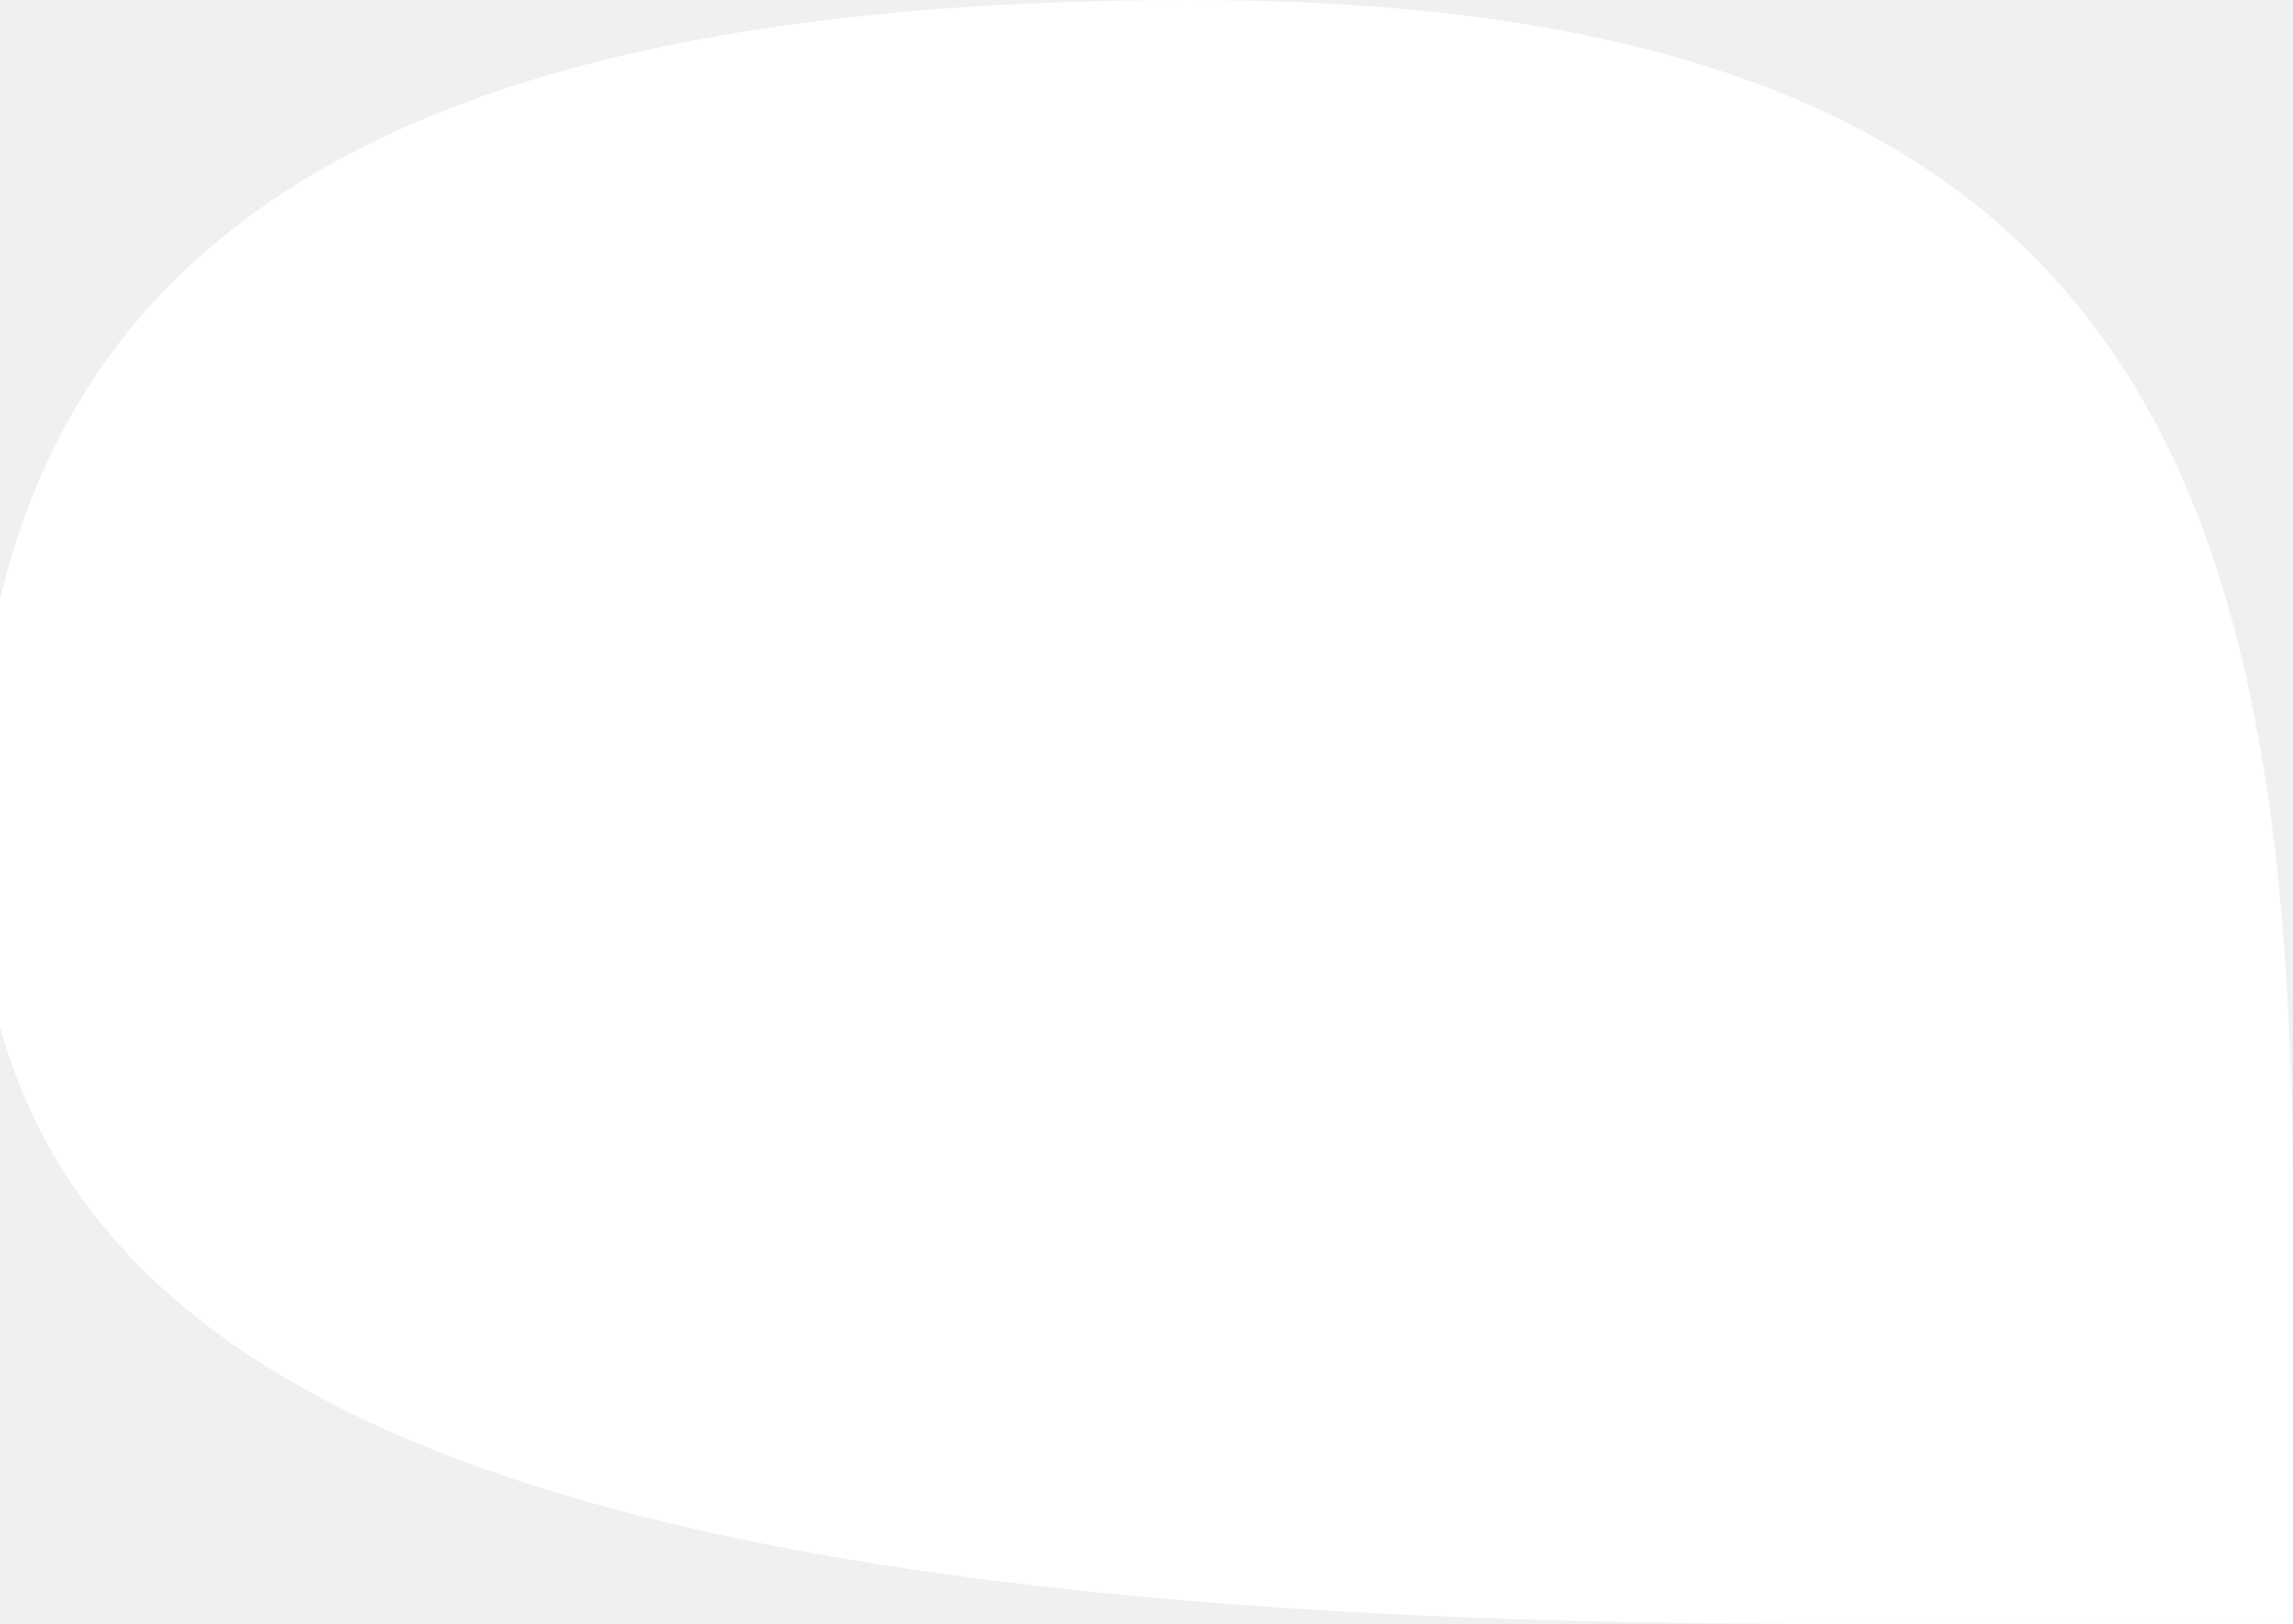
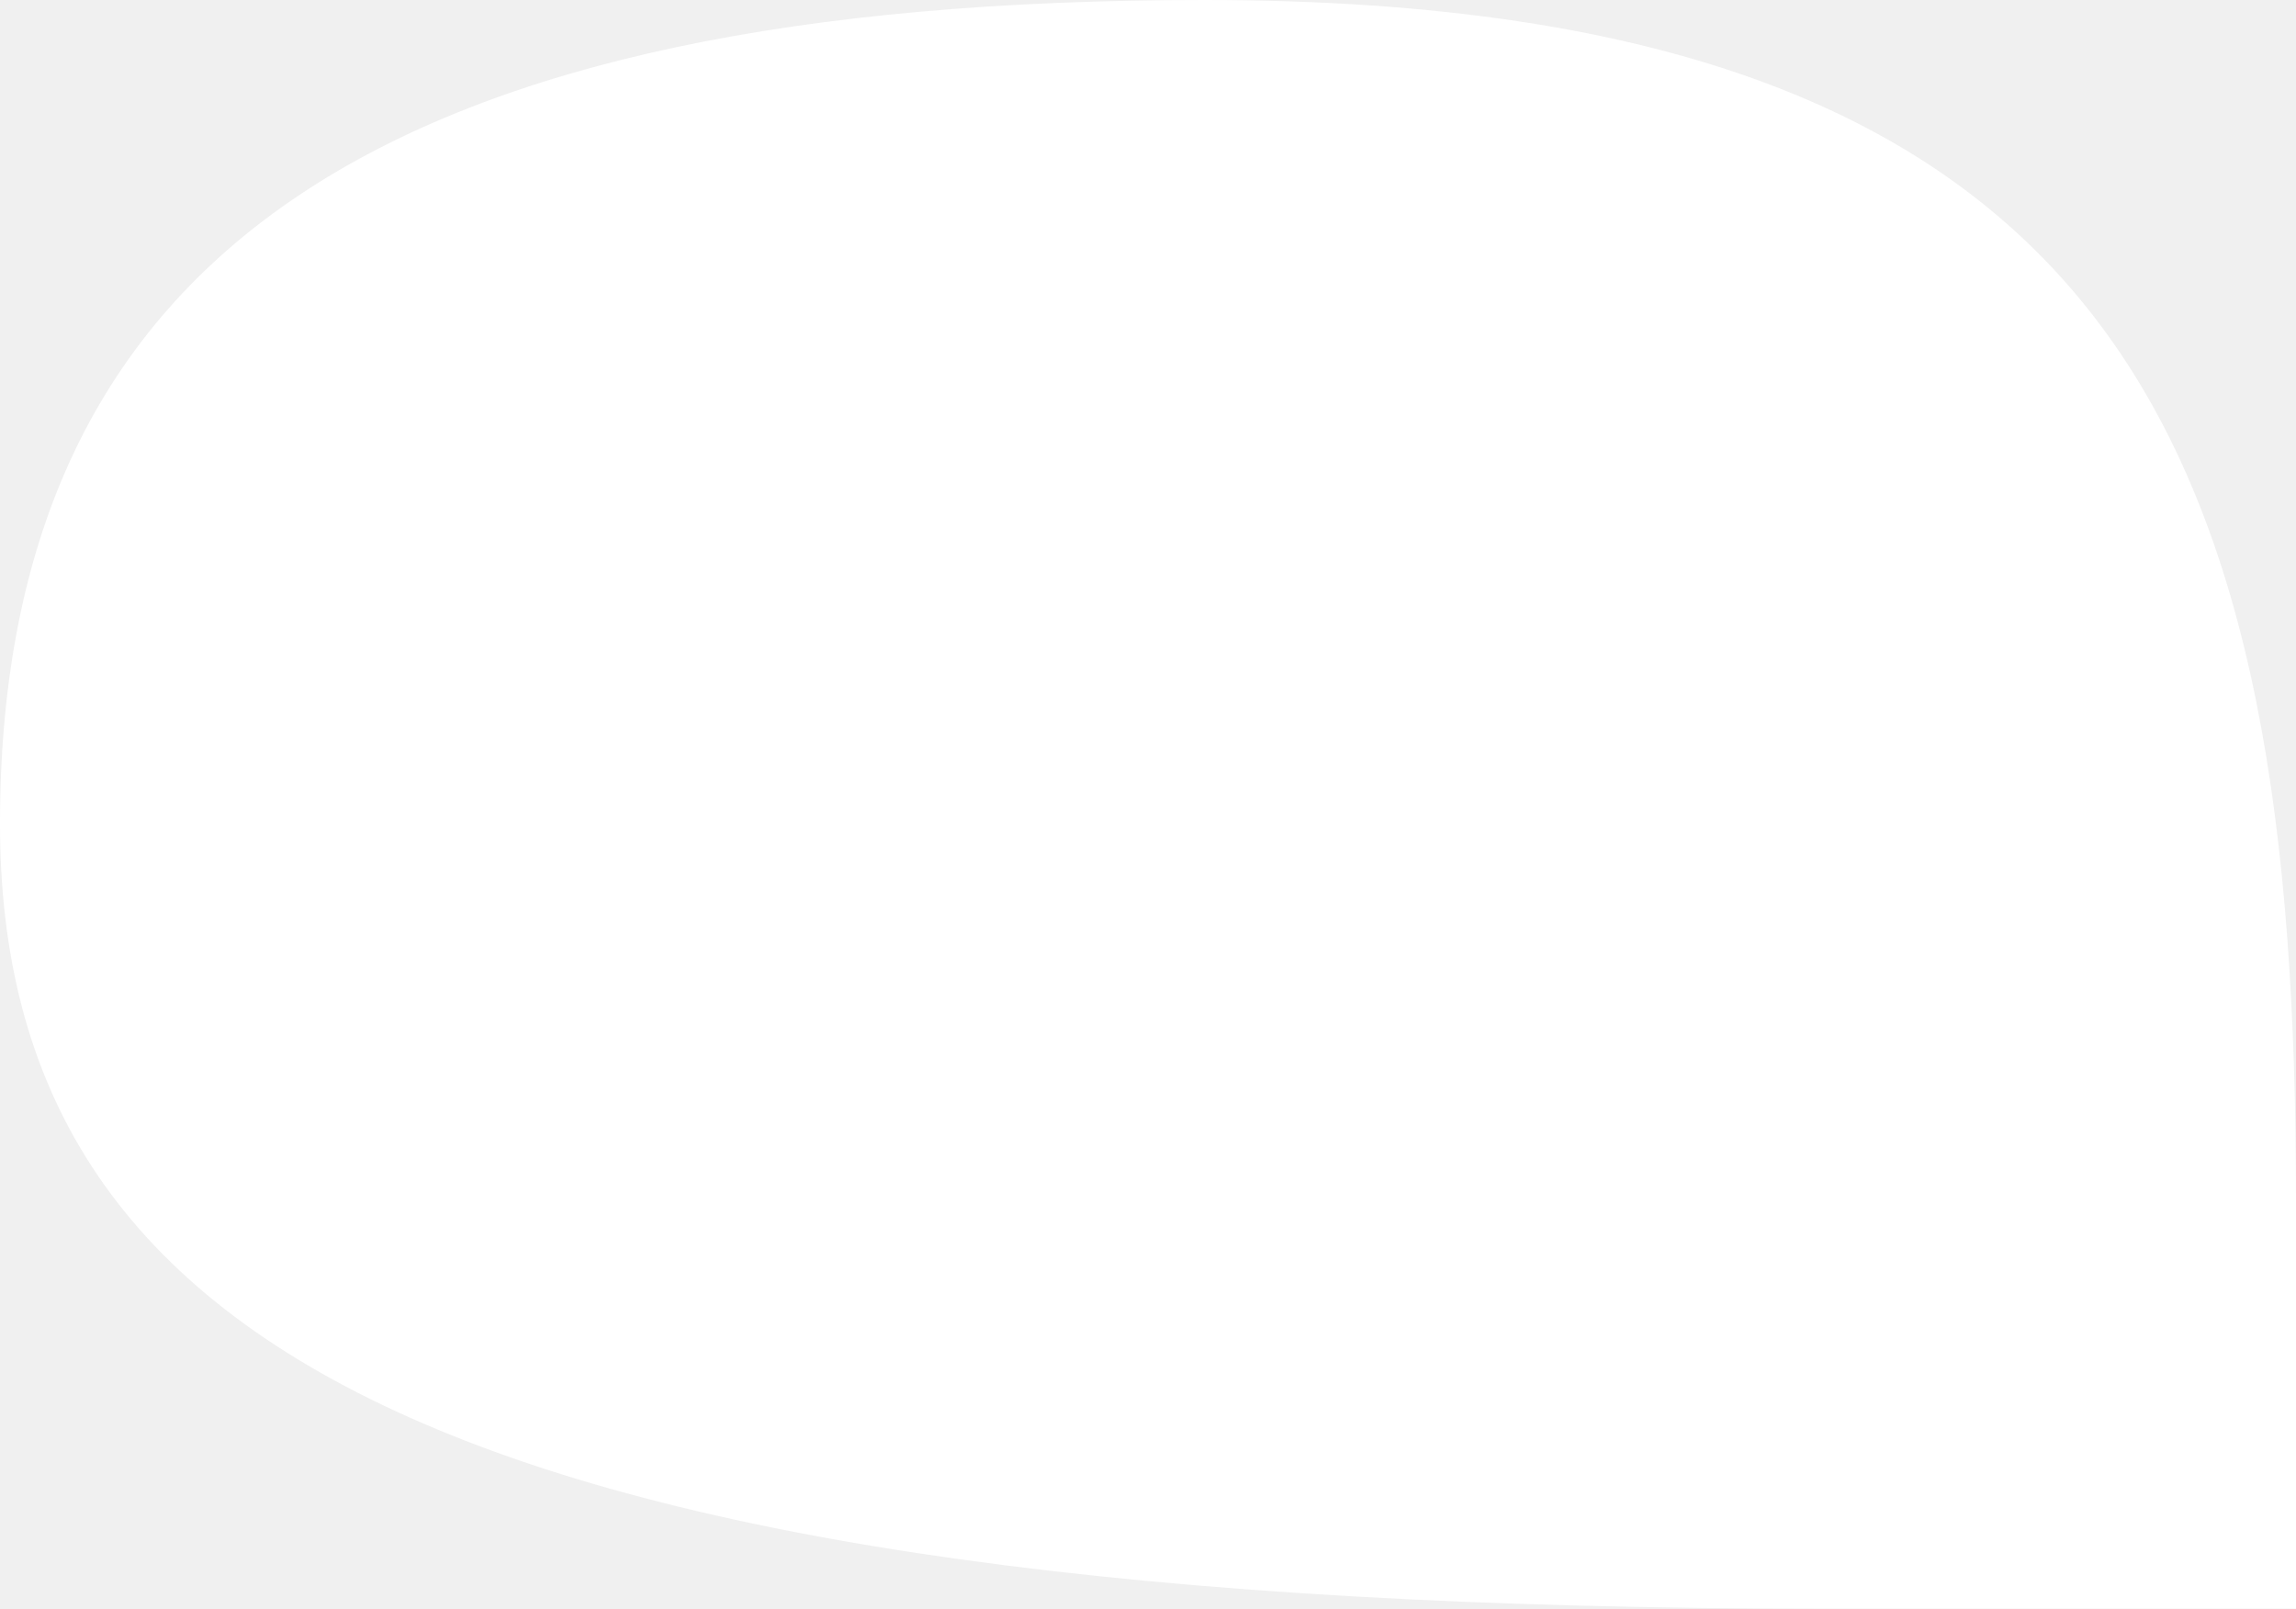
- <svg xmlns="http://www.w3.org/2000/svg" width="1920" height="1360" viewBox="0 0 1920 1360" fill="none">
-   <path d="M1523.56 1360L1920 1360L1920 1016.05C1920 390.303 1783.73 0 996.995 0C315.585 5.88503e-05 -21 206.756 -21 696.472C-21 1137.19 358.959 1360 1523.56 1360Z" fill="white" />
+ <svg xmlns="http://www.w3.org/2000/svg" width="1941" height="1360" viewBox="0 0 1941 1360" fill="none">
+   <path d="M1544.56 1360L1941 1360L1941 1016.05C1941 390.303 1804.73 0 1017.99 0C336.585 5.88503e-05 -3.61504e-05 206.756 -0 696.472C-0 1137.19 379.959 1360 1544.56 1360Z" fill="white" />
</svg>
